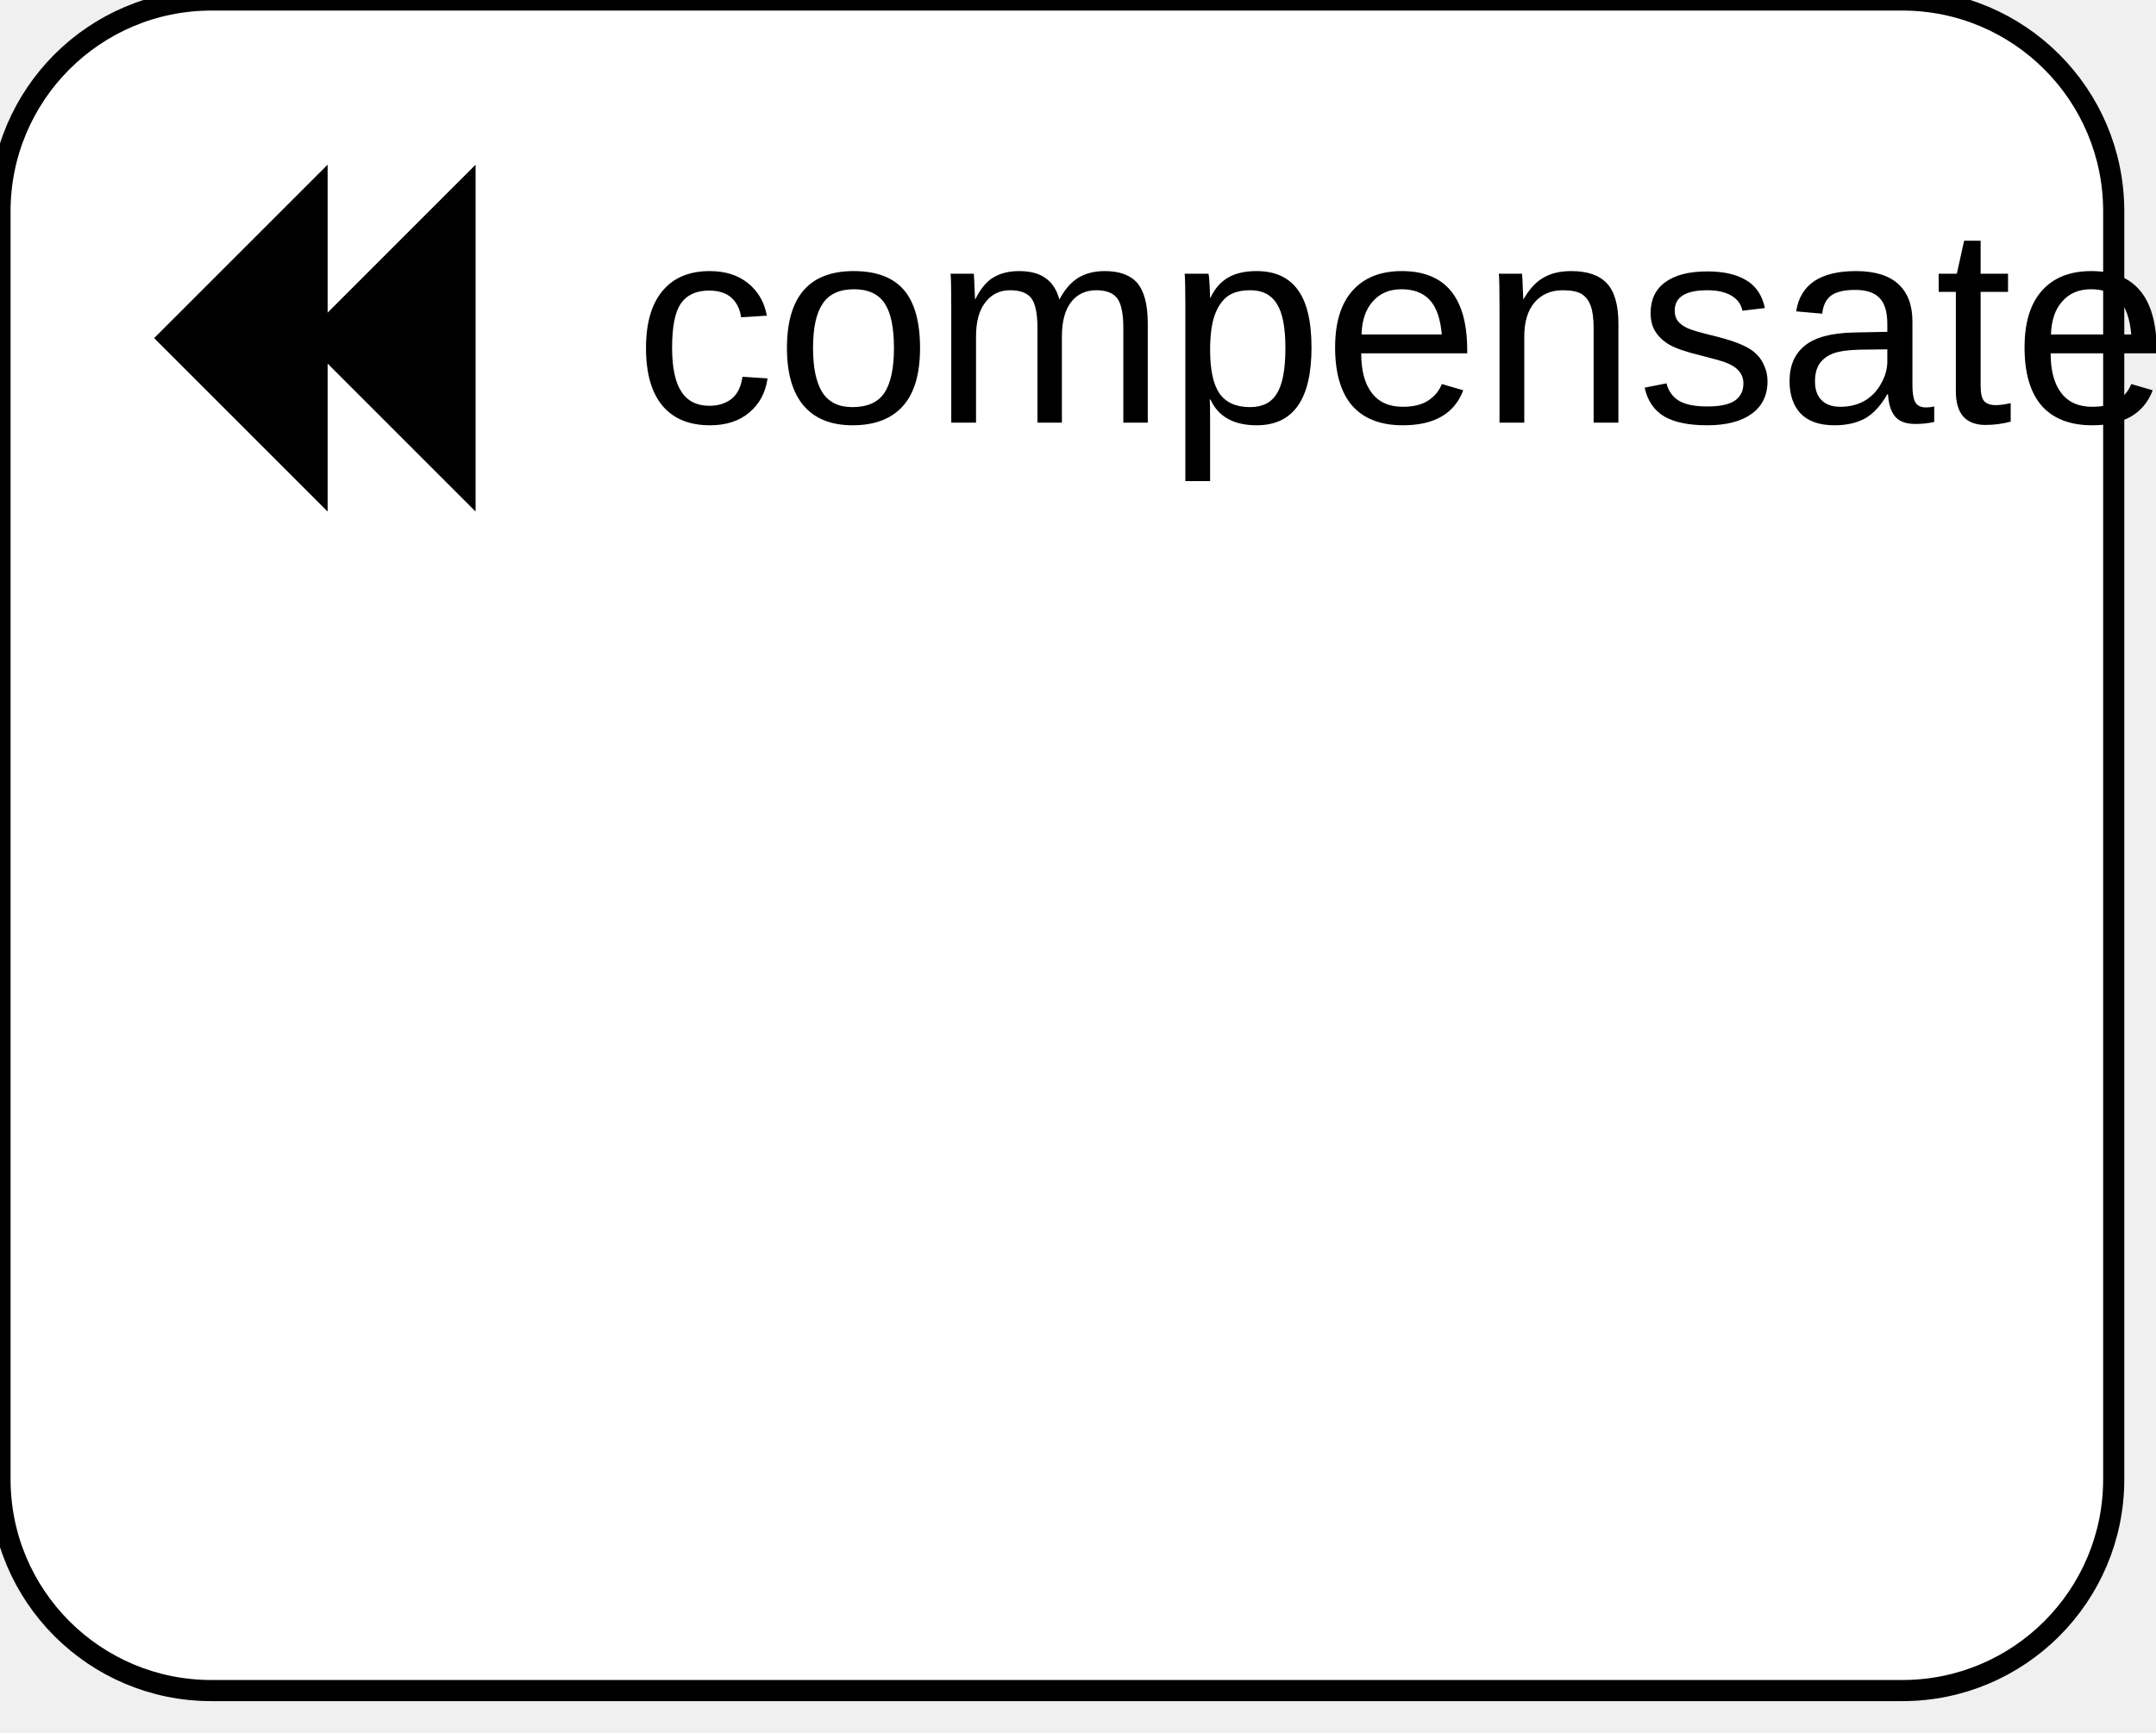
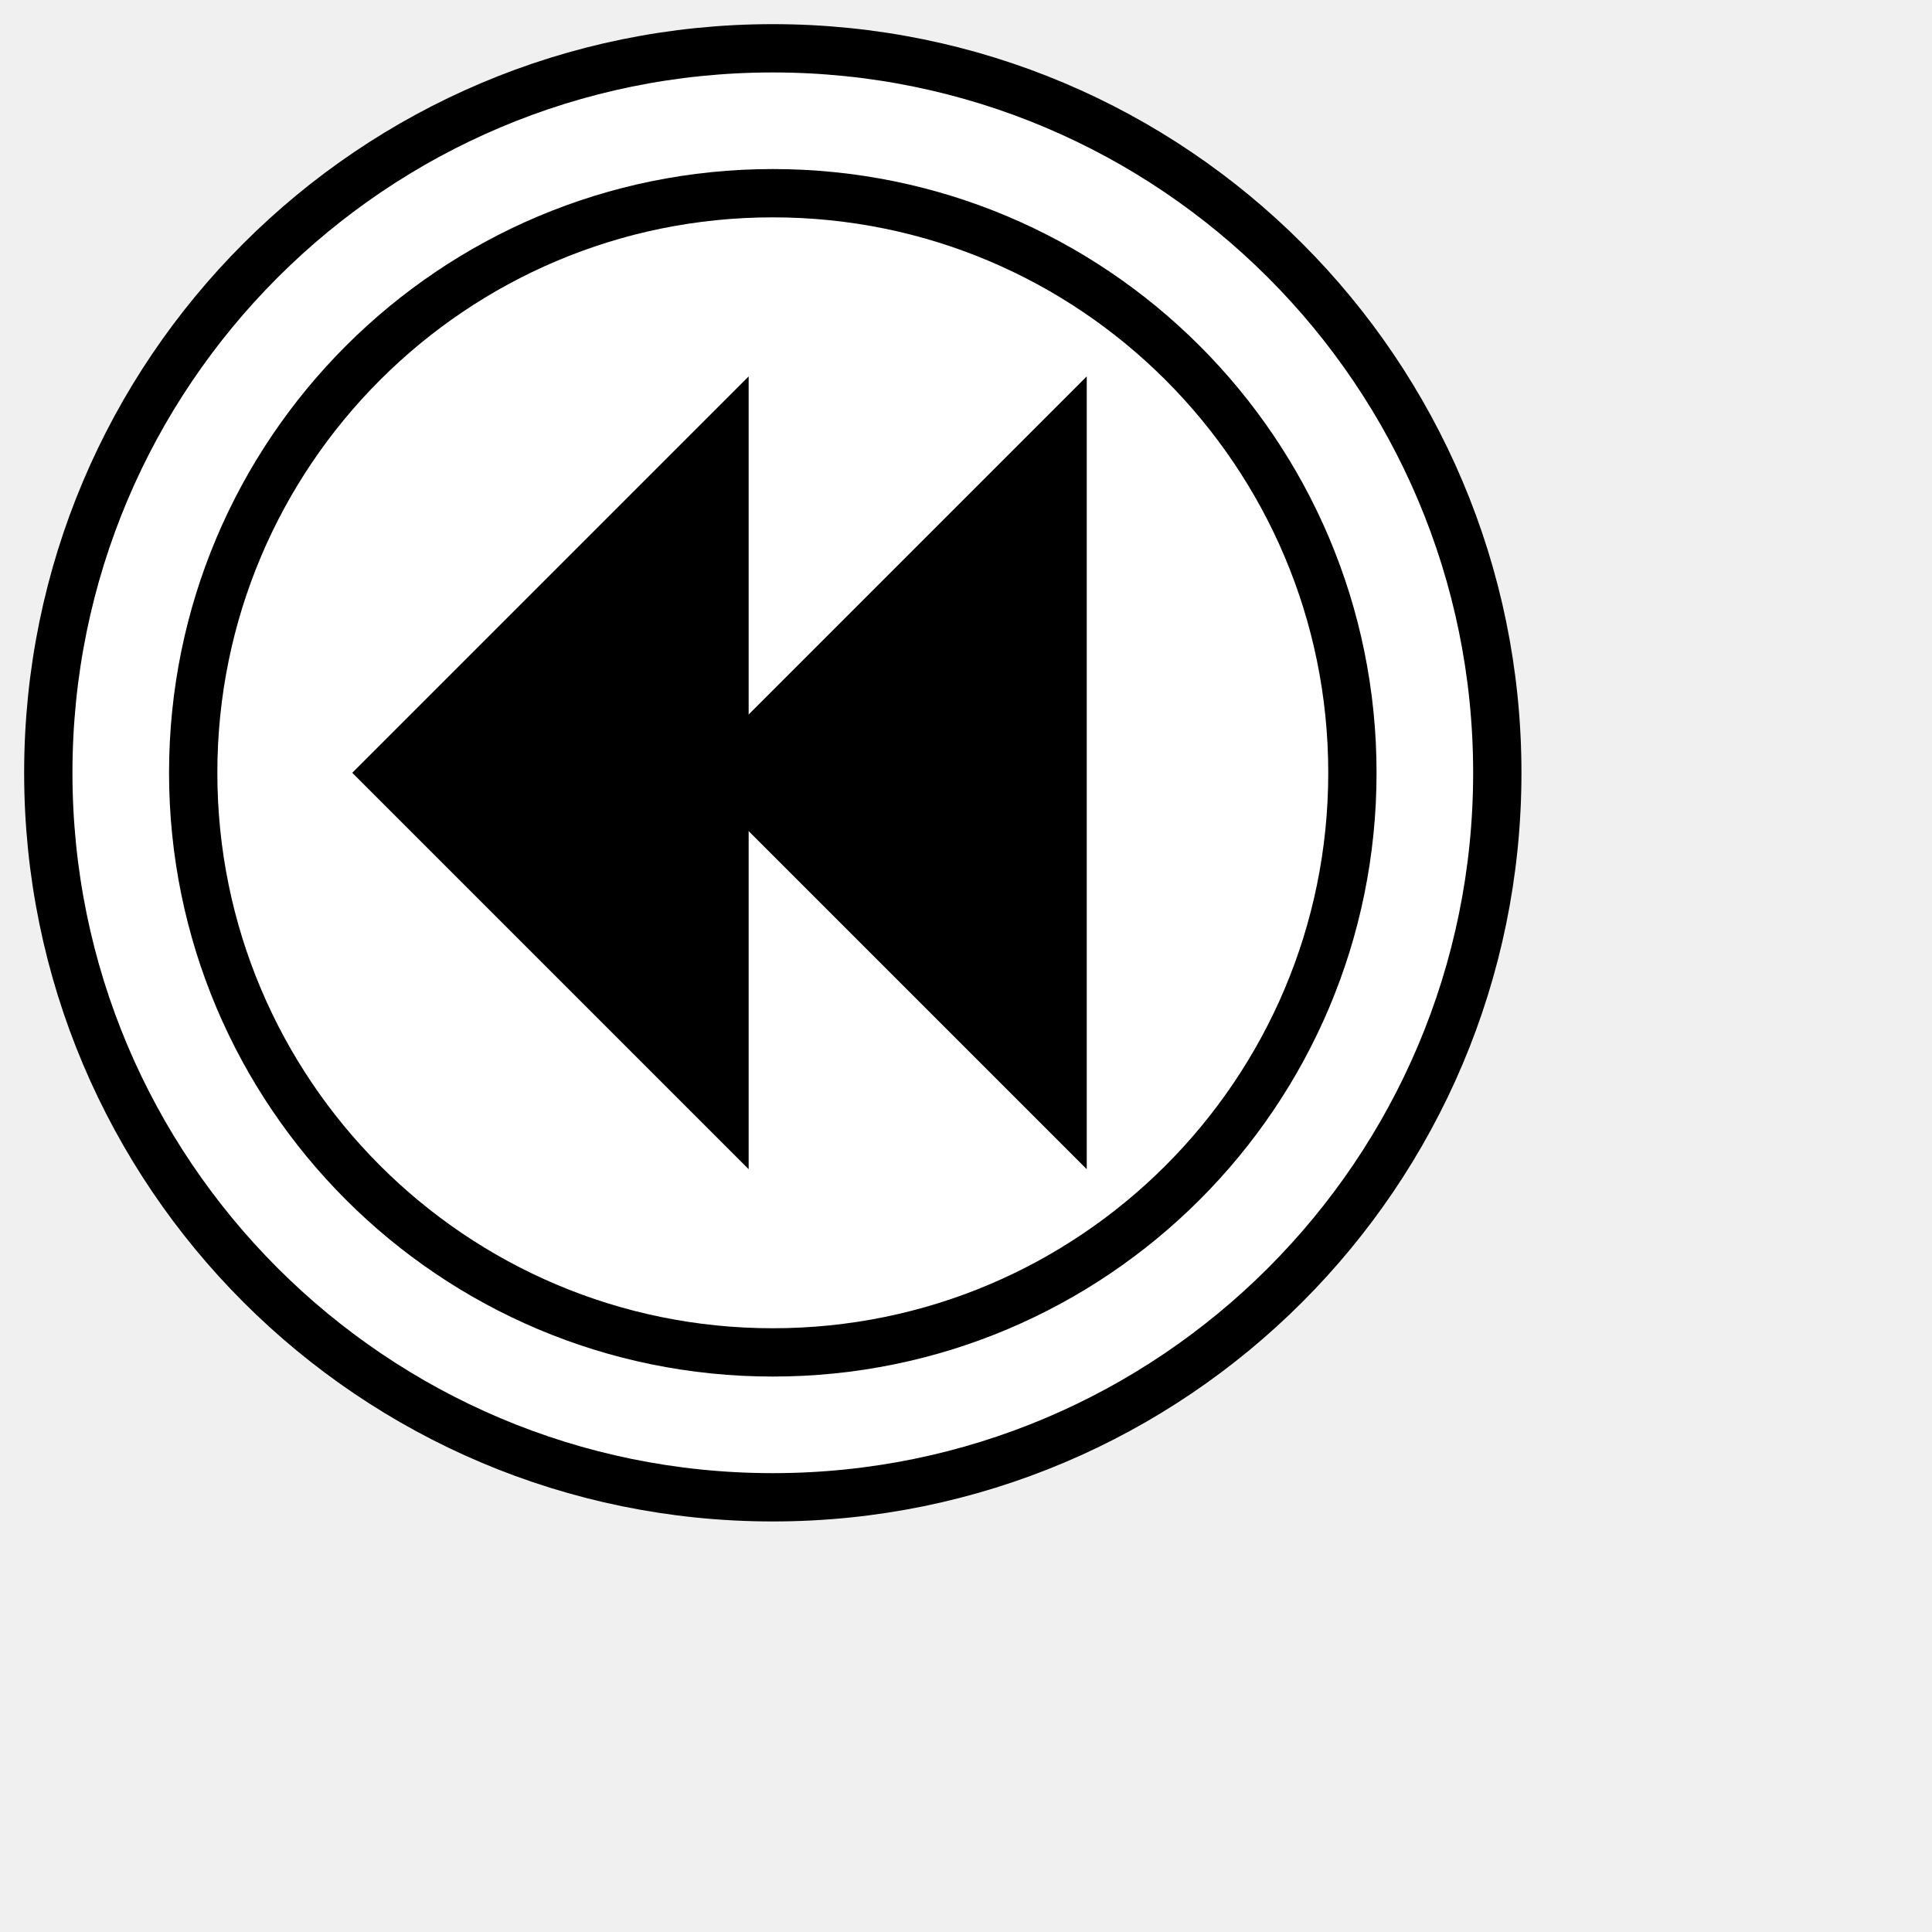
- <svg xmlns="http://www.w3.org/2000/svg" xmlns:ns1="http://www.b3mn.org/oryx" width="102" height="82" version="1.0">
+ <svg xmlns="http://www.w3.org/2000/svg" xmlns:ns1="http://www.b3mn.org/oryx" width="40" height="40" version="1.0">
  <defs />
  <ns1:magnets>
-     <ns1:magnet ns1:cx="0" ns1:cy="40" ns1:anchors="left" />
-     <ns1:magnet ns1:cx="50" ns1:cy="80" ns1:anchors="bottom" />
-     <ns1:magnet ns1:cx="100" ns1:cy="40" ns1:anchors="right" />
-     <ns1:magnet ns1:cx="50" ns1:cy="0" ns1:anchors="top" />
-     <ns1:magnet ns1:cx="50" ns1:cy="40" ns1:default="yes" />
+     <ns1:magnet ns1:cx="16" ns1:cy="16" ns1:default="yes" />
  </ns1:magnets>
-   <g pointer-events="fill" ns1:minimumSize="50 40" ns1:maximumSize="200 160">
-     <rect id="mainBody" ns1:resize="vertical horizontal" x="0" y="0" width="100" height="80" rx="10" ry="10" stroke="black" stroke-width="1" fill="white" />
-     <text ns1:rotate="270" id="label" x="10" y="40" ns1:align="middle left" style="font-family:Arial; font-size: 8pt; fill:black;" xml:space="preserve" />
+   <ns1:docker ns1:cx="16" ns1:cy="16" />
+   <g pointer-events="fill">
+     <circle id="mainBody" ns1:resize="vertical horizontal" cx="16" cy="16" r="15" stroke="black" fill="white" stroke-width="1" />
+     <circle cx="16" ns1:resize="vertical horizontal" cy="16" r="12" stroke="black" fill="none" stroke-width="1" />
    <polygon ns1:resize="vertical horizontal" stroke="black" fill="black" stroke-width="1" points="15,9 15,23 8,16" stroke-linecap="butt" stroke-linejoin="miter" stroke-miterlimit="10" />
    <polygon ns1:resize="vertical horizontal" stroke="black" fill="black" stroke-width="1" points="22,9 22,23 15,16" stroke-linecap="butt" stroke-linejoin="miter" stroke-miterlimit="10" />
-     <text ns1:anchors="top left" x="30" y="20" style="font-family:Arial; font-size: 10pt; fill:black;">compensate</text>
+     <text font-size="14" id="label" x="15" y="30" ns1:align="top center" stroke="black" />
  </g>
</svg>
